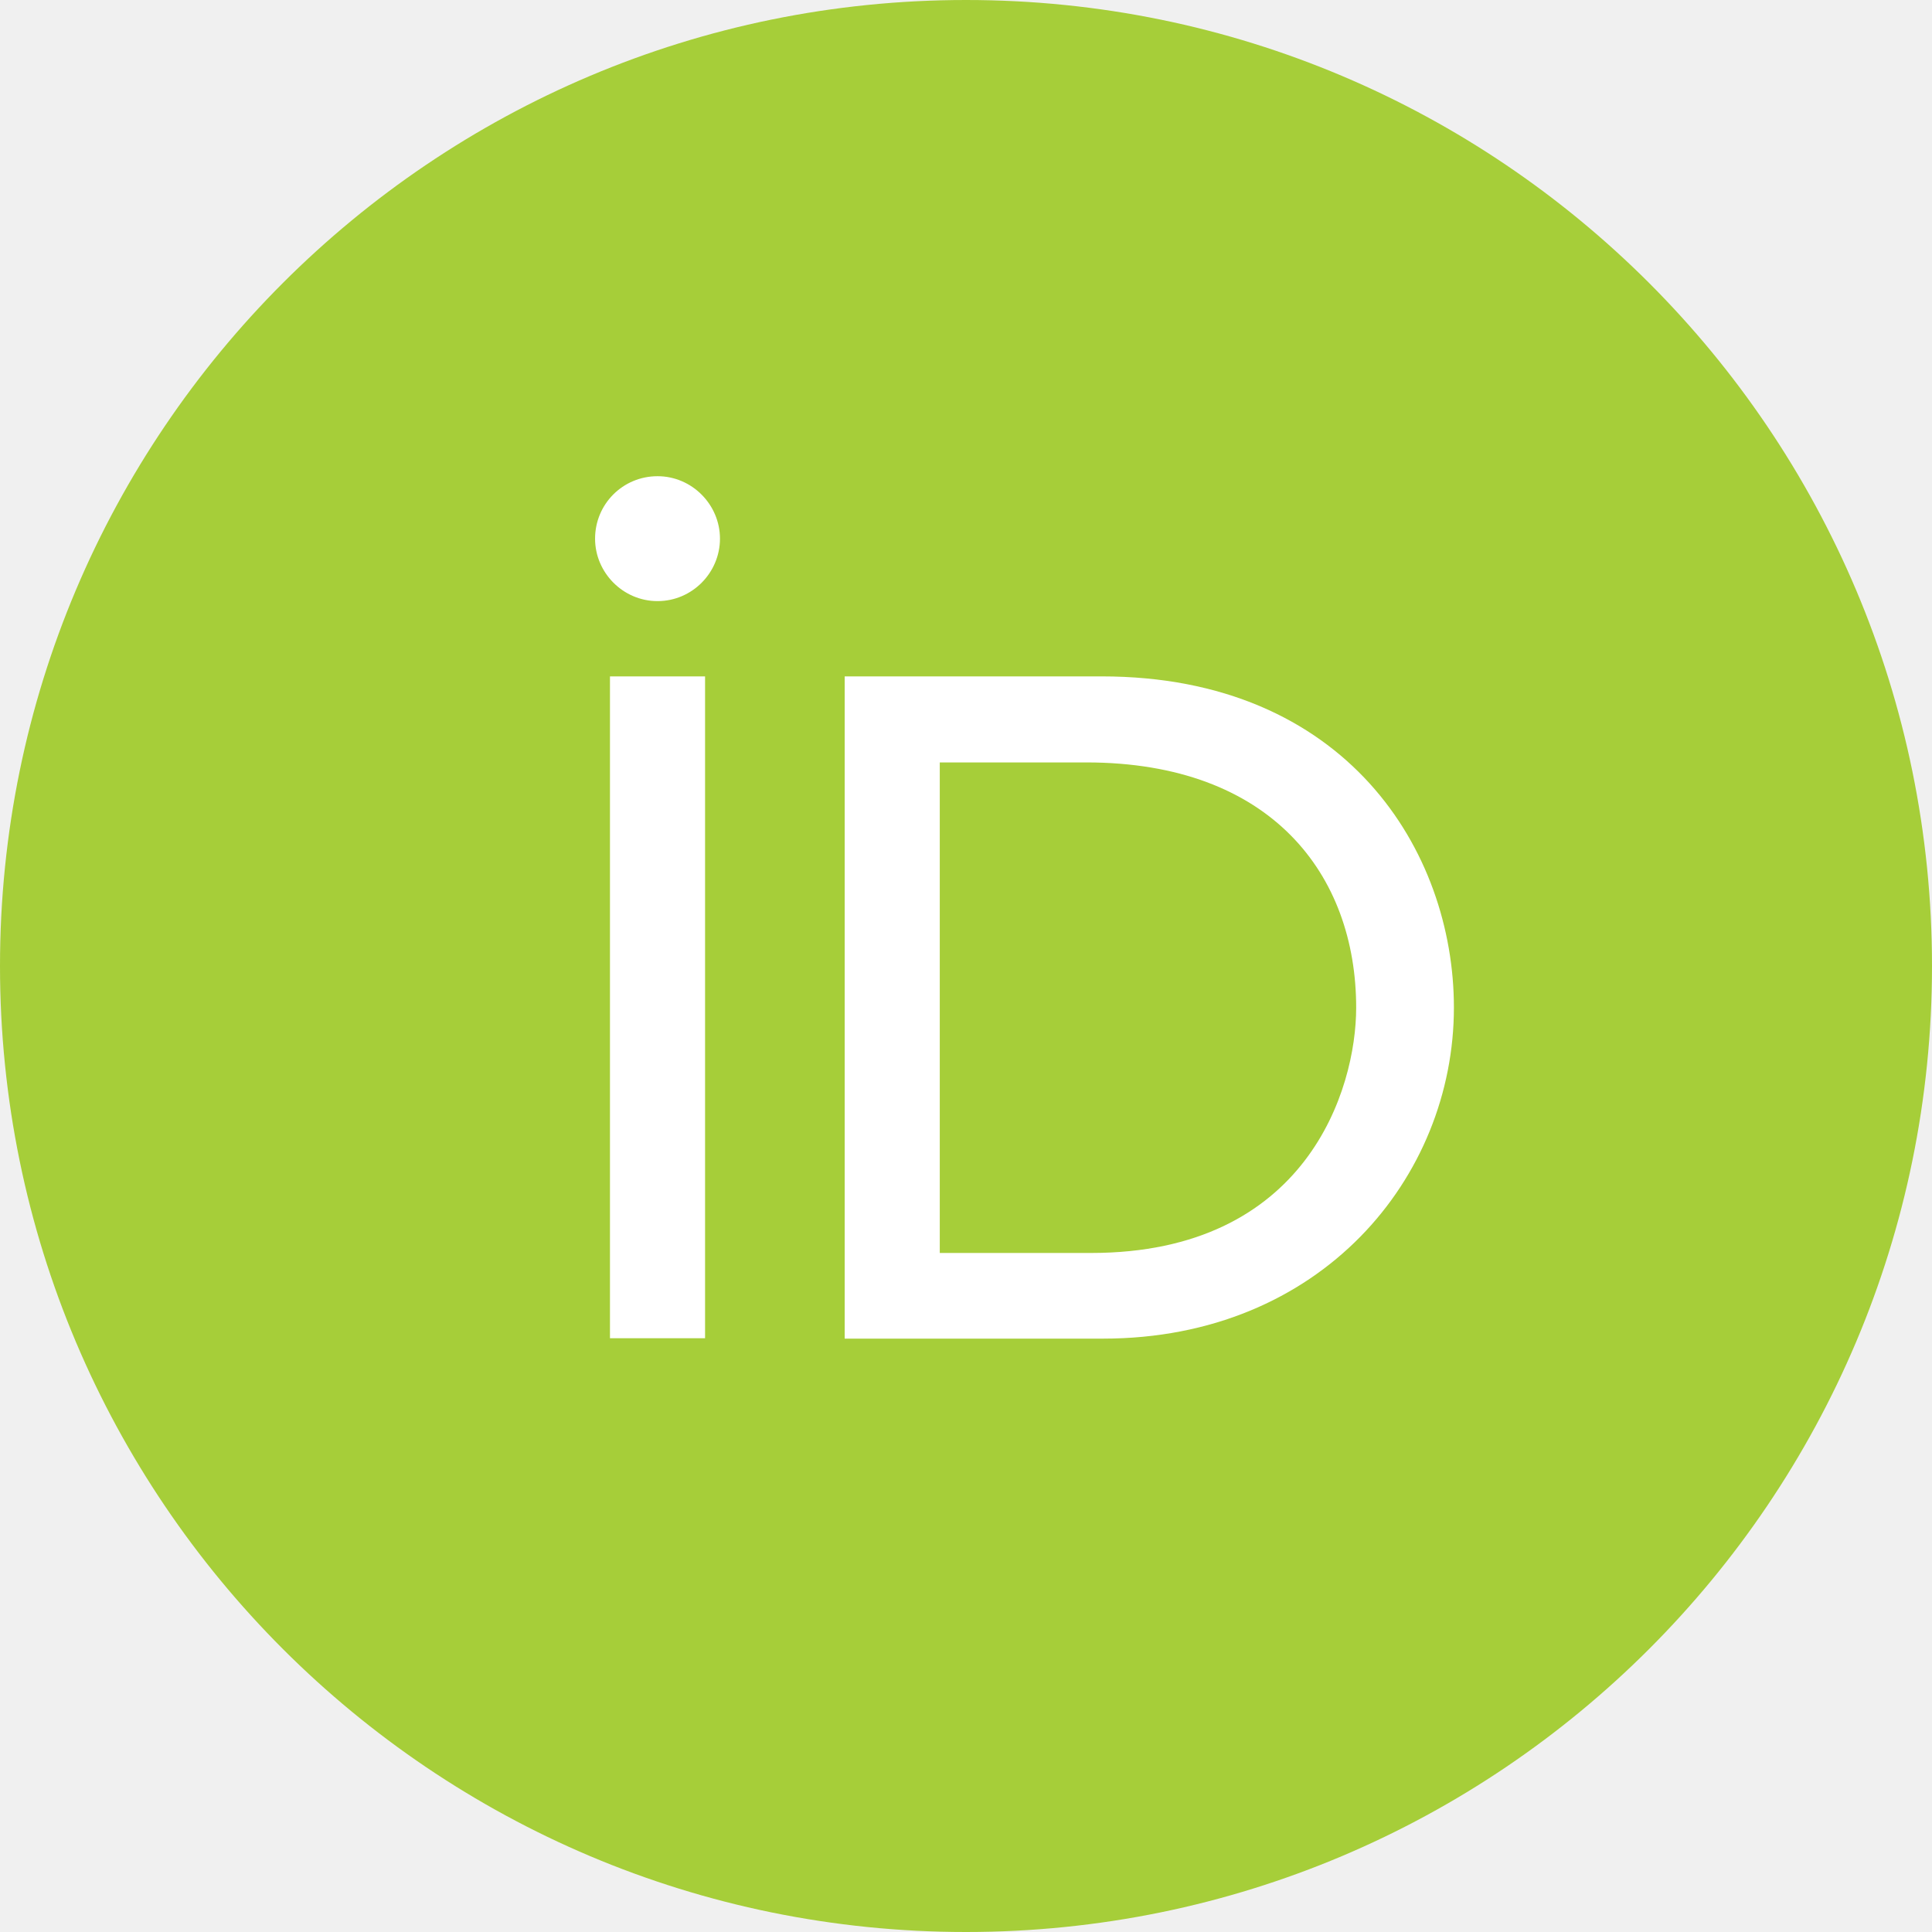
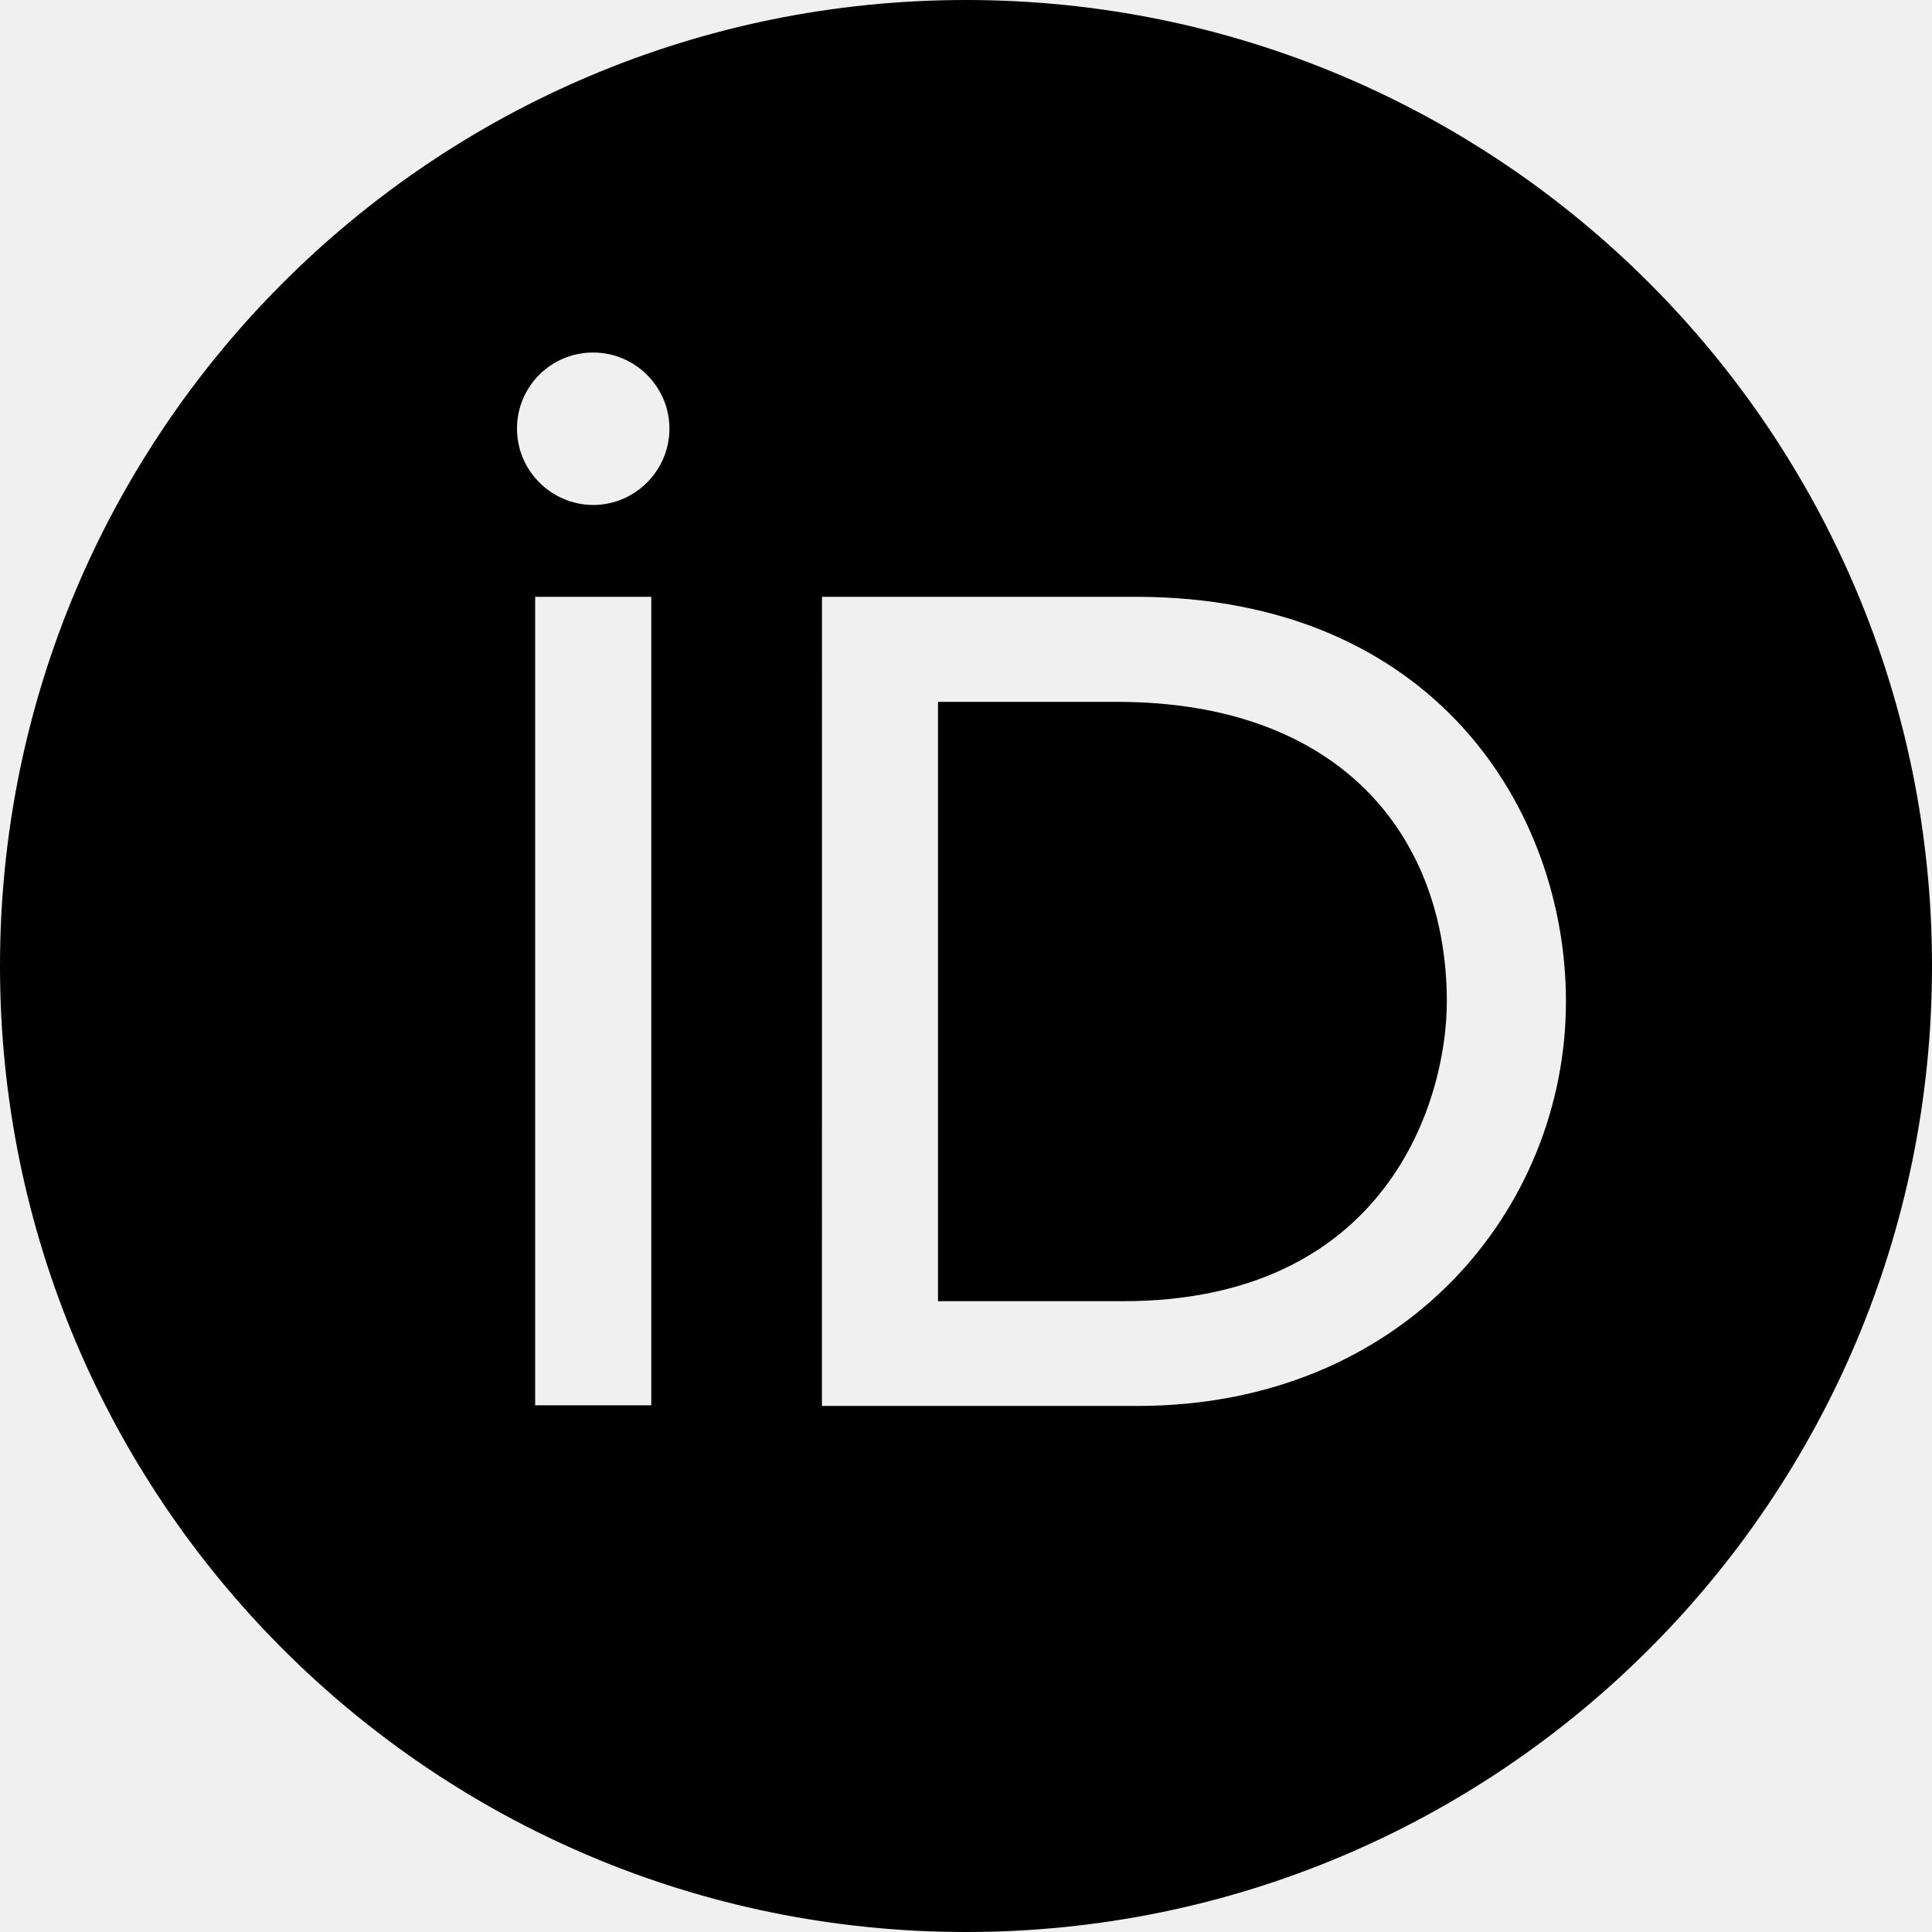
- <svg xmlns="http://www.w3.org/2000/svg" width="800px" height="800px" viewBox="0 0 1024 1024">
-   <circle cx="512" cy="512" r="512" style="fill:#a6ce39" />
-   <path d="M373.7 709.3h-50.4V358.5h50.4v350.8zm74-350.8h136.2c129.7 0 186.7 92.7 186.7 175.5 0 90.1-70.4 175.5-186 175.5H447.7v-351zm50.4 305.6h80.2c114.3 0 140.5-86.8 140.5-130 0-70.4-44.9-130-143.1-130h-77.6v260zM381.6 285.5c0 18-14.7 33.1-33.1 33.1-18.3 0-33.1-15.1-33.1-33.1 0-18.3 14.7-33.1 33.1-33.1 18.3 0 33.1 15.1 33.1 33.1z" style="fill:#fff" />
+ <svg xmlns="http://www.w3.org/2000/svg" fill="#000000" width="800px" height="800px" viewBox="0 0 32 32">
+   <path d="M16 0c-8.839 0-16 7.161-16 16s7.161 16 16 16c8.839 0 16-7.161 16-16s-7.161-16-16-16zM9.823 5.839c0.704 0 1.265 0.573 1.265 1.26 0 0.688-0.561 1.265-1.265 1.265-0.692-0.004-1.26-0.567-1.26-1.265 0-0.697 0.563-1.26 1.26-1.26zM8.864 9.885h1.923v13.391h-1.923zM13.615 9.885h5.197c4.948 0 7.125 3.541 7.125 6.703 0 3.439-2.687 6.699-7.099 6.699h-5.224zM15.536 11.625v9.927h3.063c4.365 0 5.365-3.312 5.365-4.964 0-2.687-1.713-4.963-5.464-4.963z" />
</svg>
